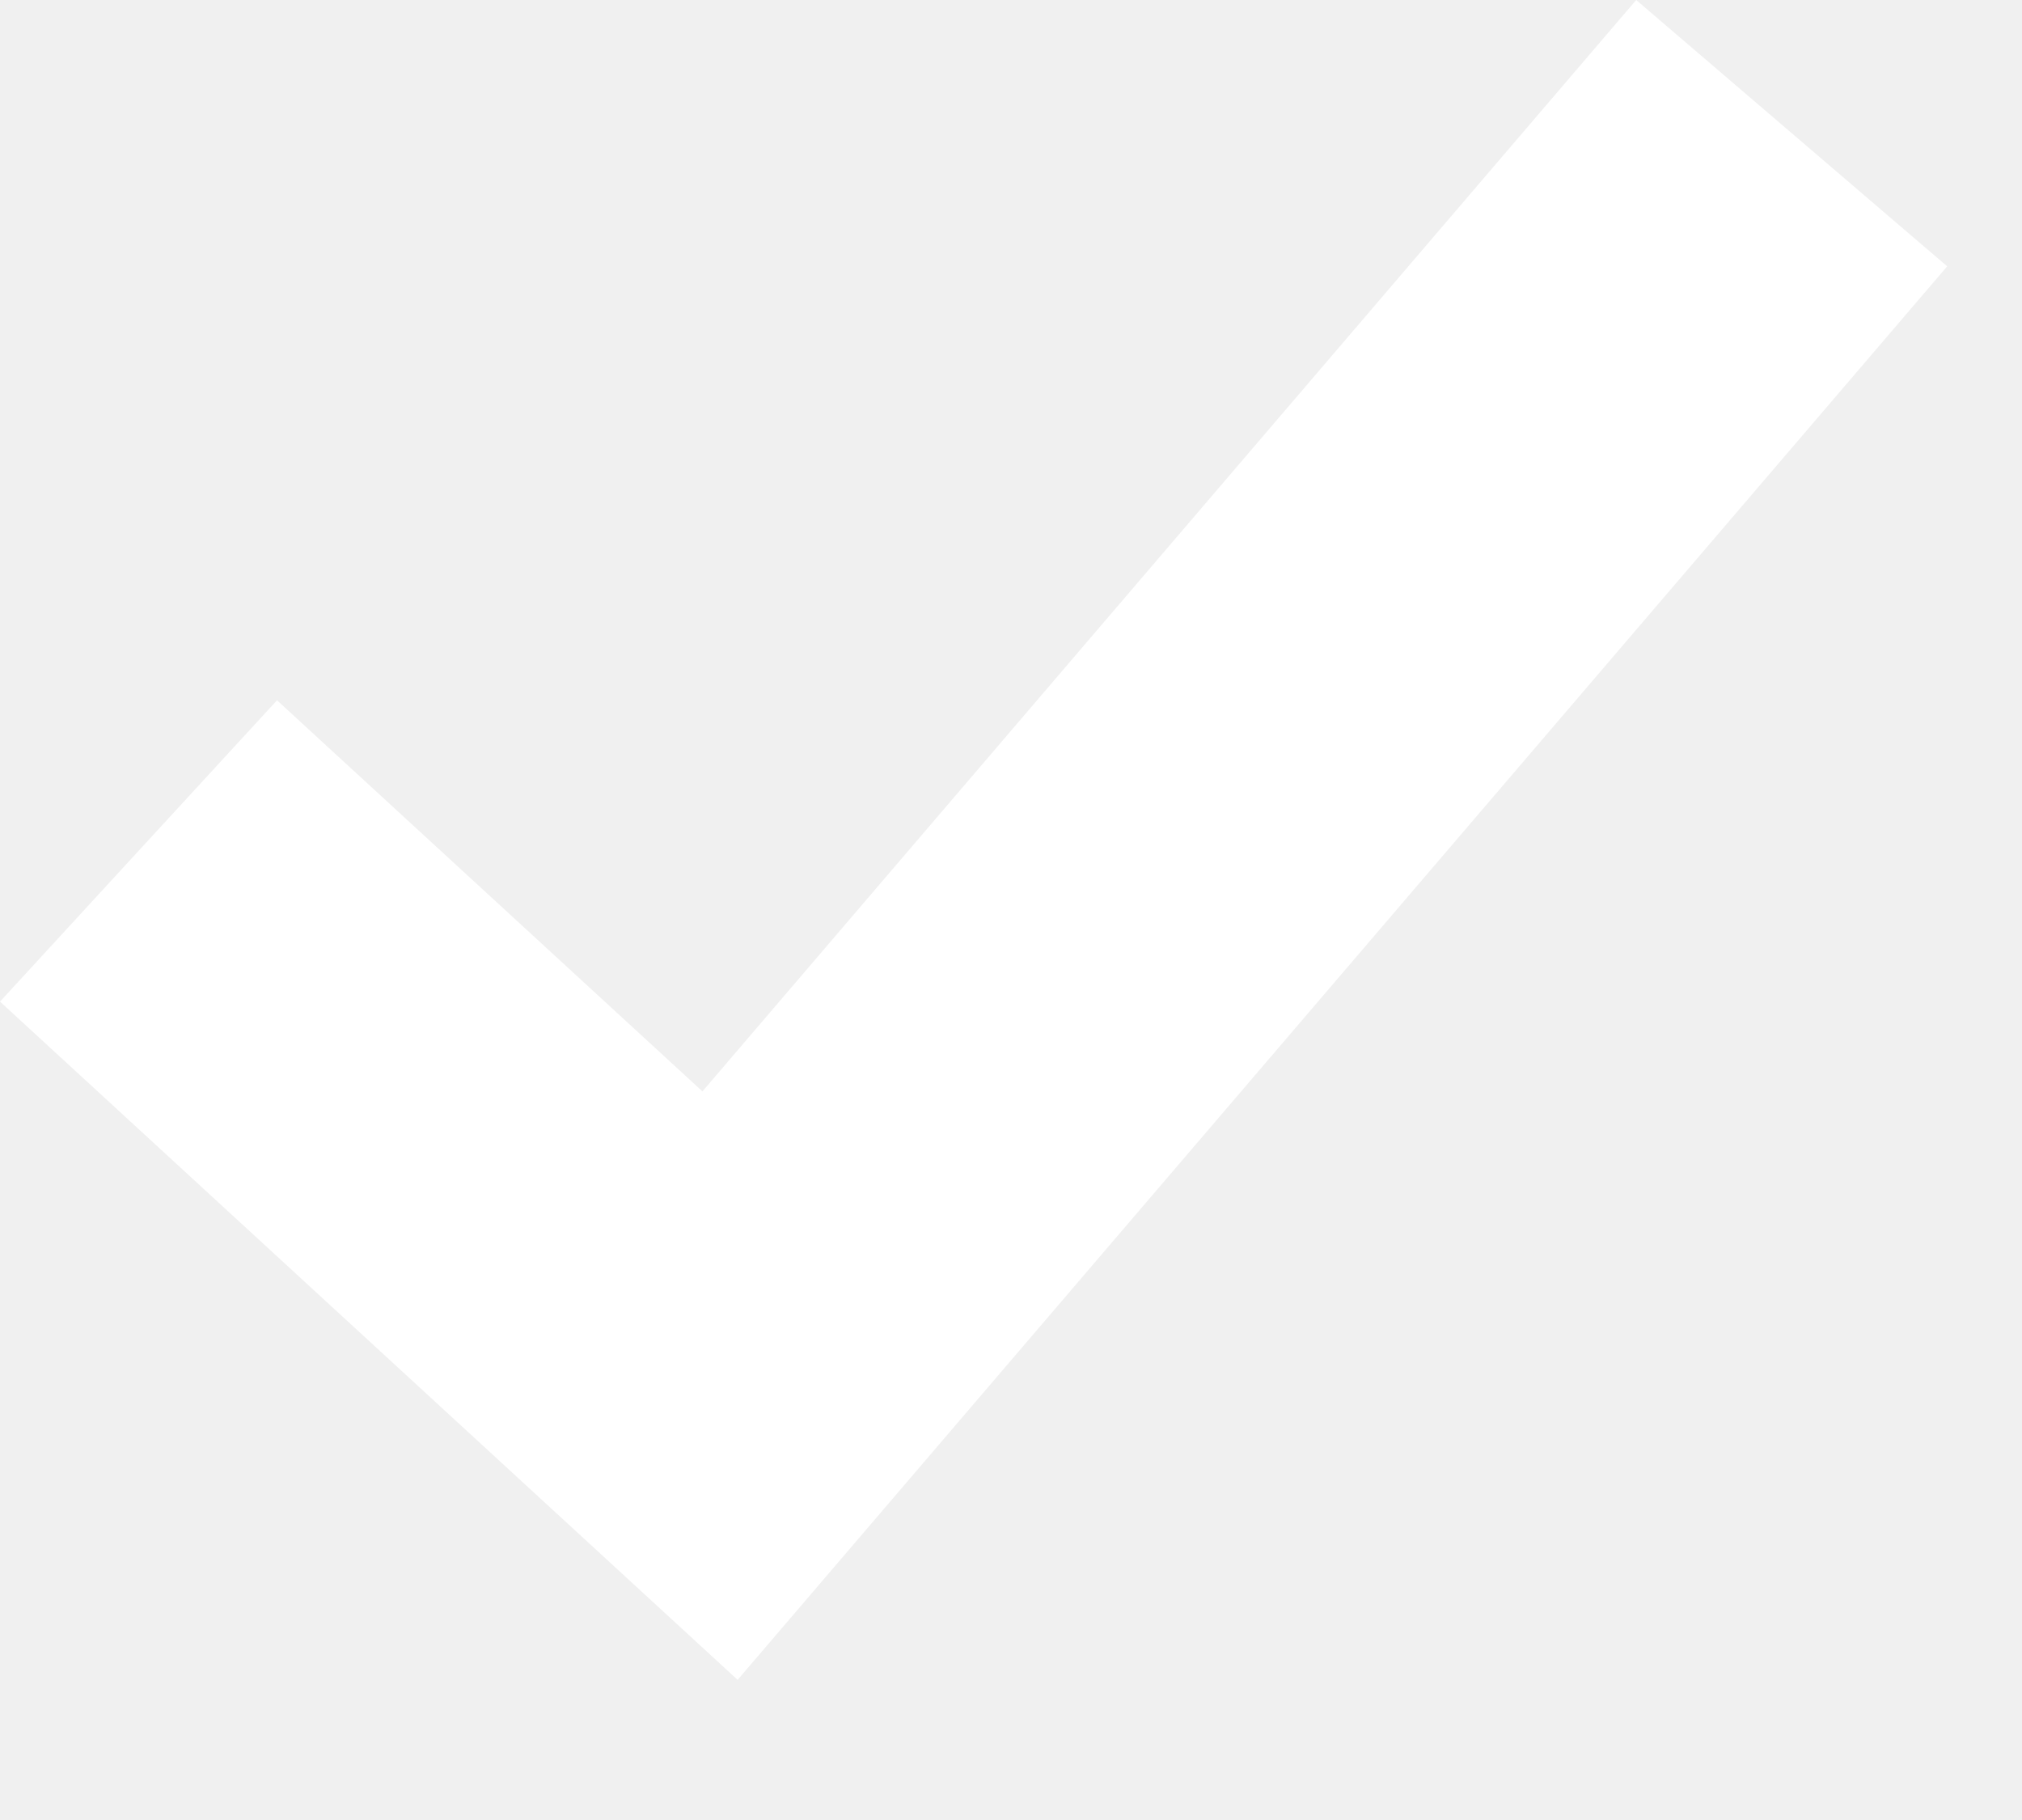
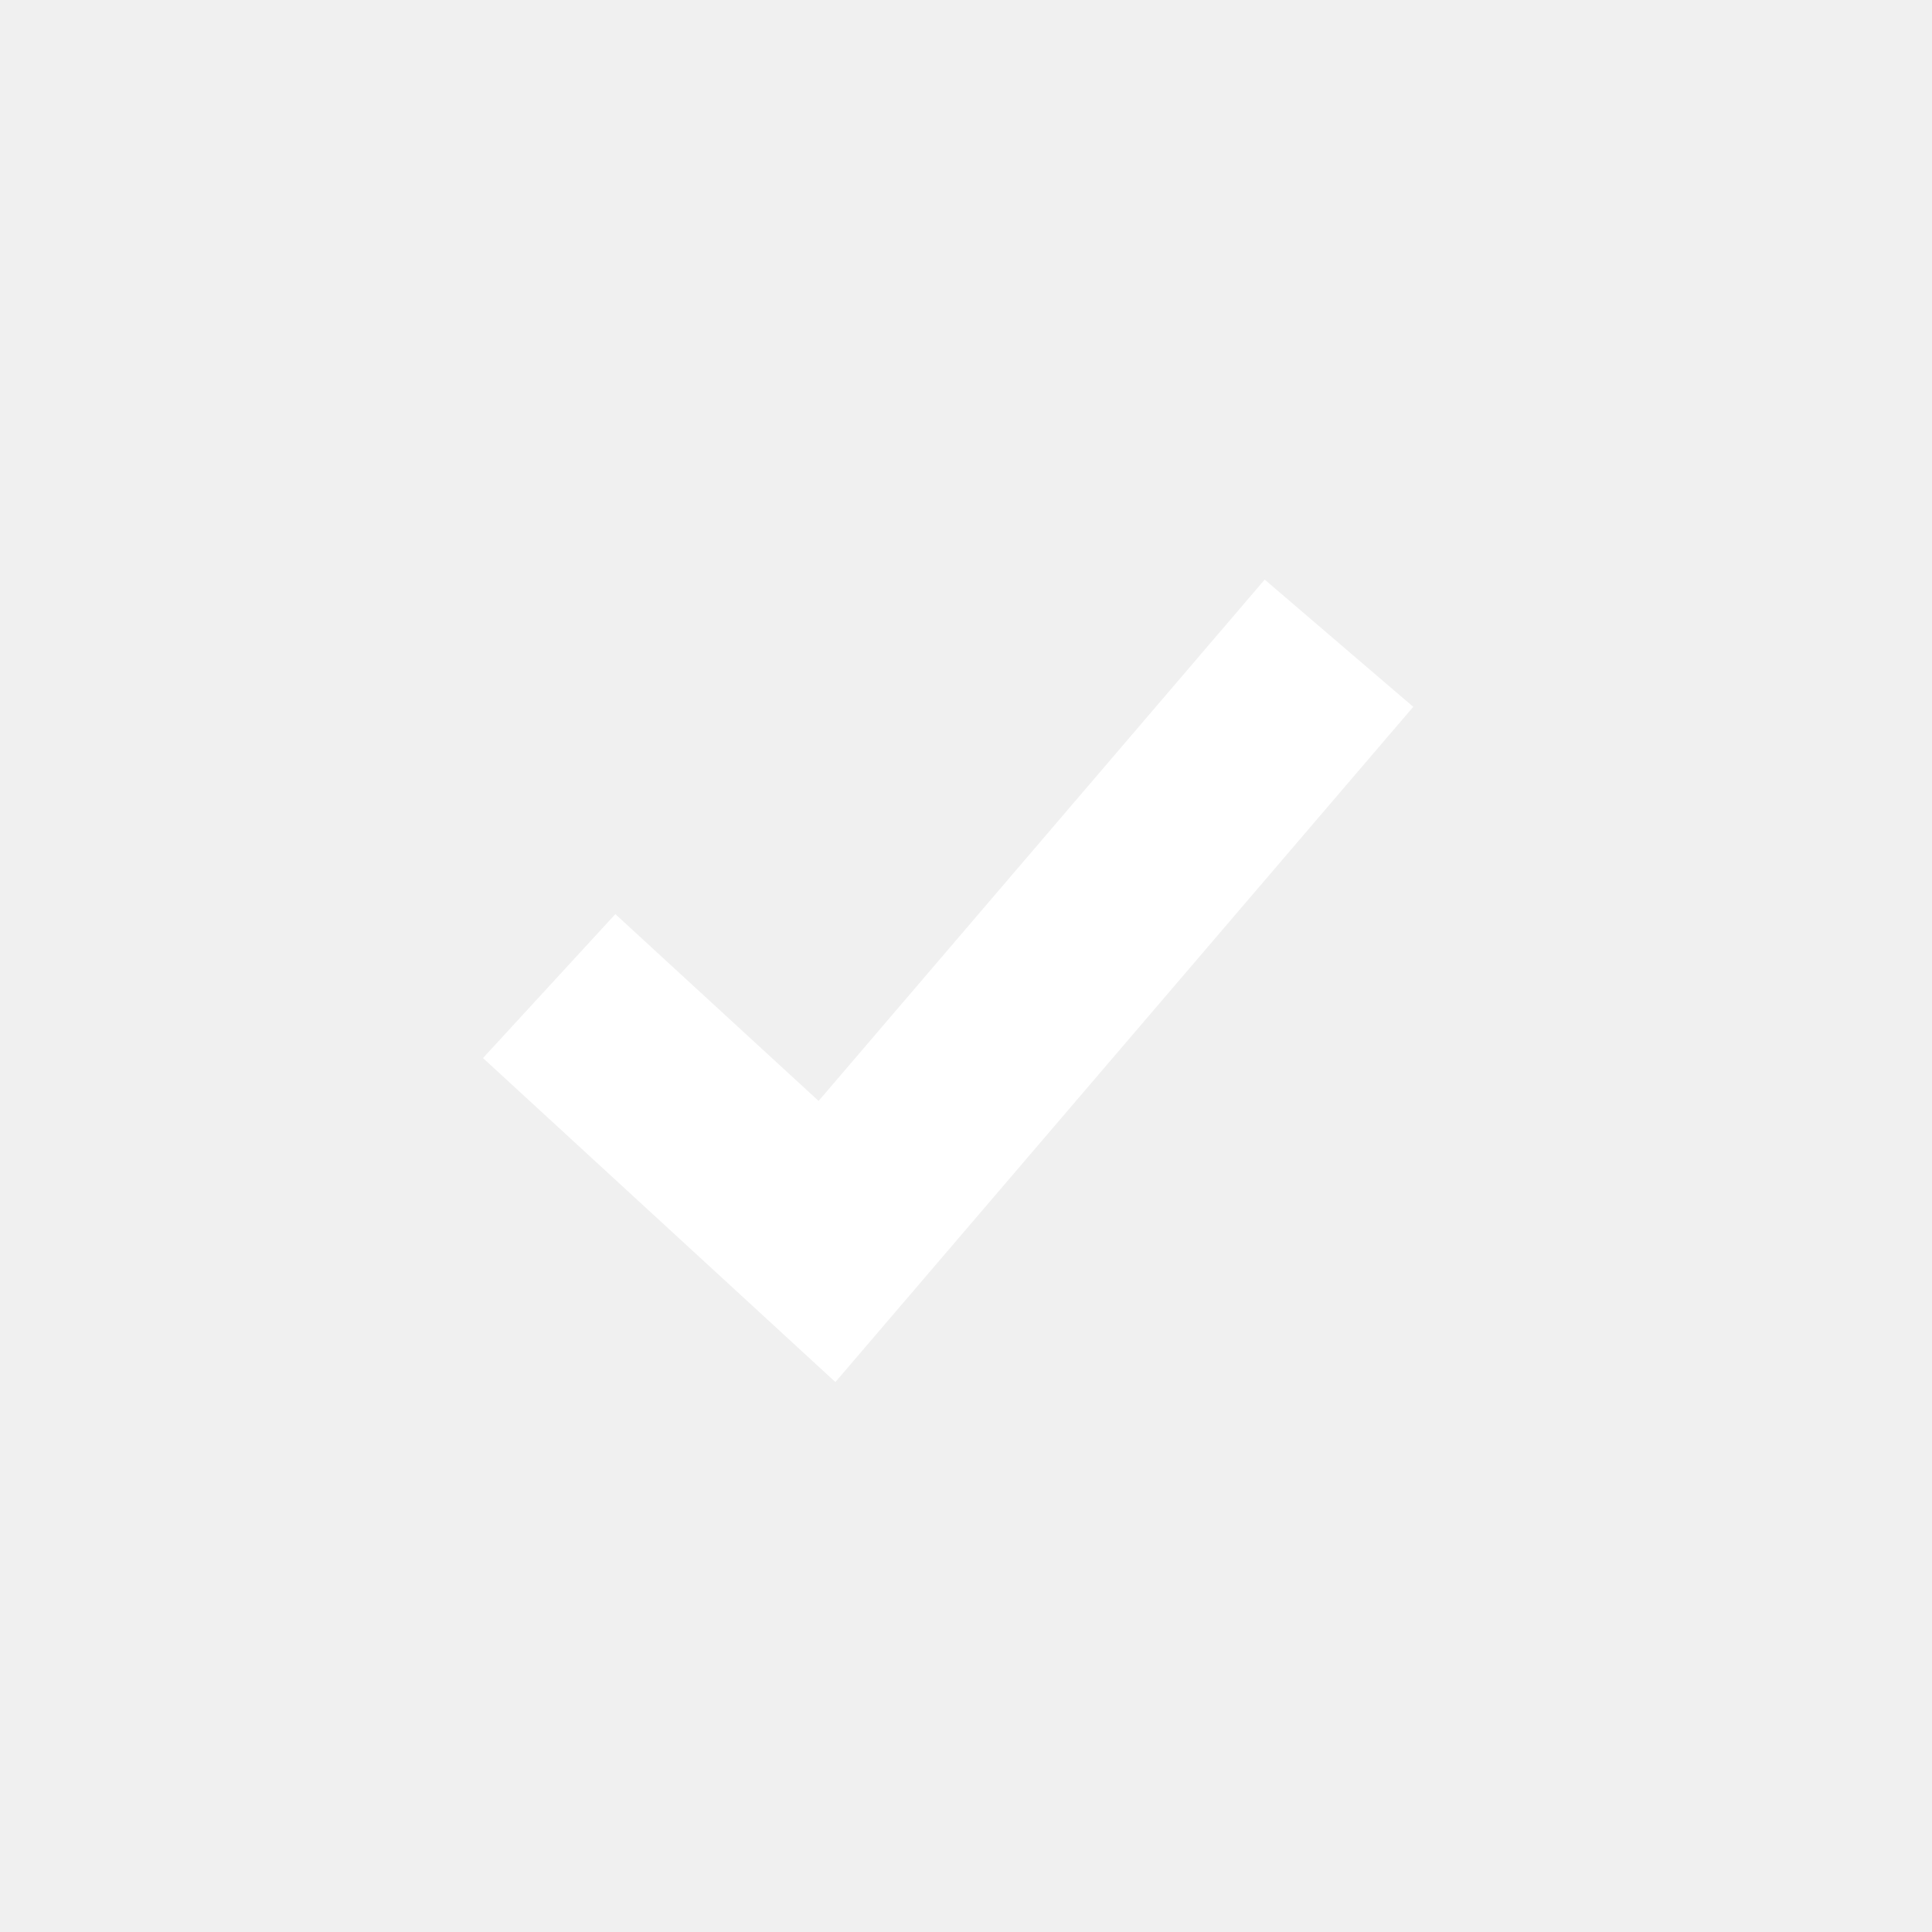
- <svg xmlns="http://www.w3.org/2000/svg" width="10" height="9" viewBox="0 0 10 9">
-   <path fill="#FFF" fill-rule="nonzero" d="M1.37 3.463L0 4.953l3.648 3.354 5.982-6.99L8.092 0 3.474 5.397z" />
+ <svg xmlns="http://www.w3.org/2000/svg" width="20" height="20" viewBox="0 0 20 20">
+   <path fill="#FFF" fill-rule="nonzero" d="M6.37 9.463L5 10.953l3.648 3.354 5.982-6.99L13.092 6l-4.618 5.397z" />
</svg>
